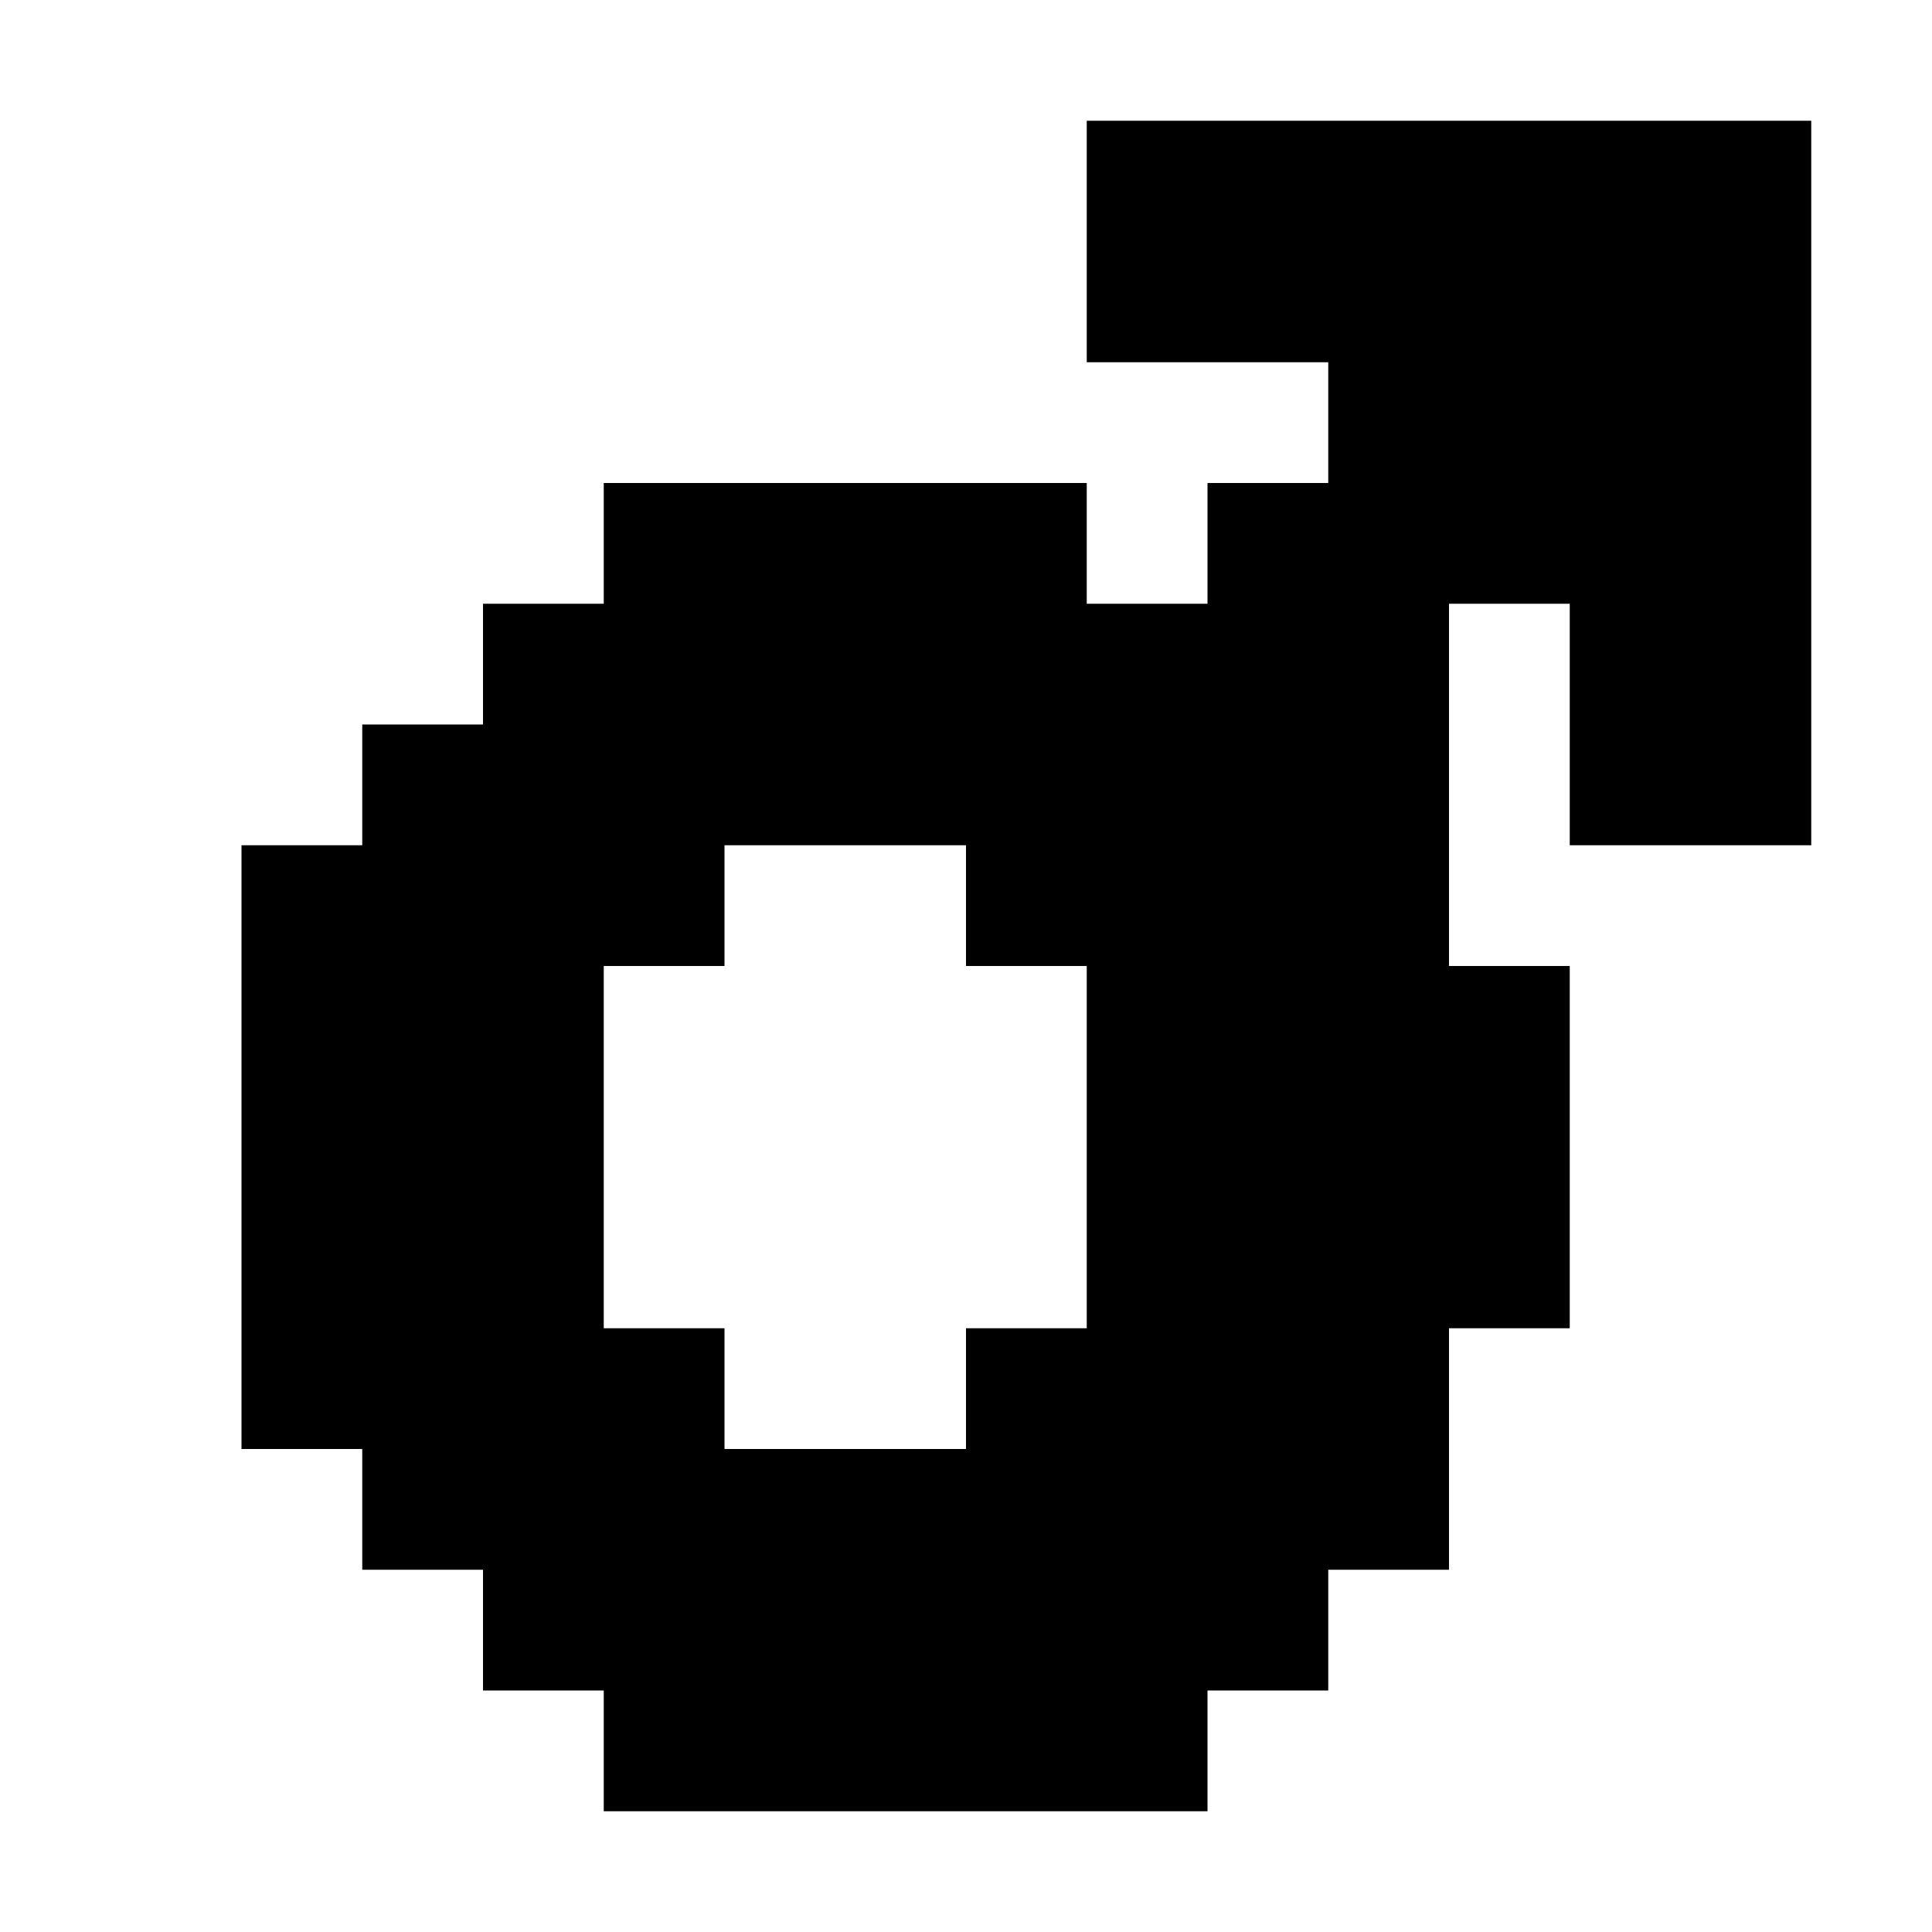
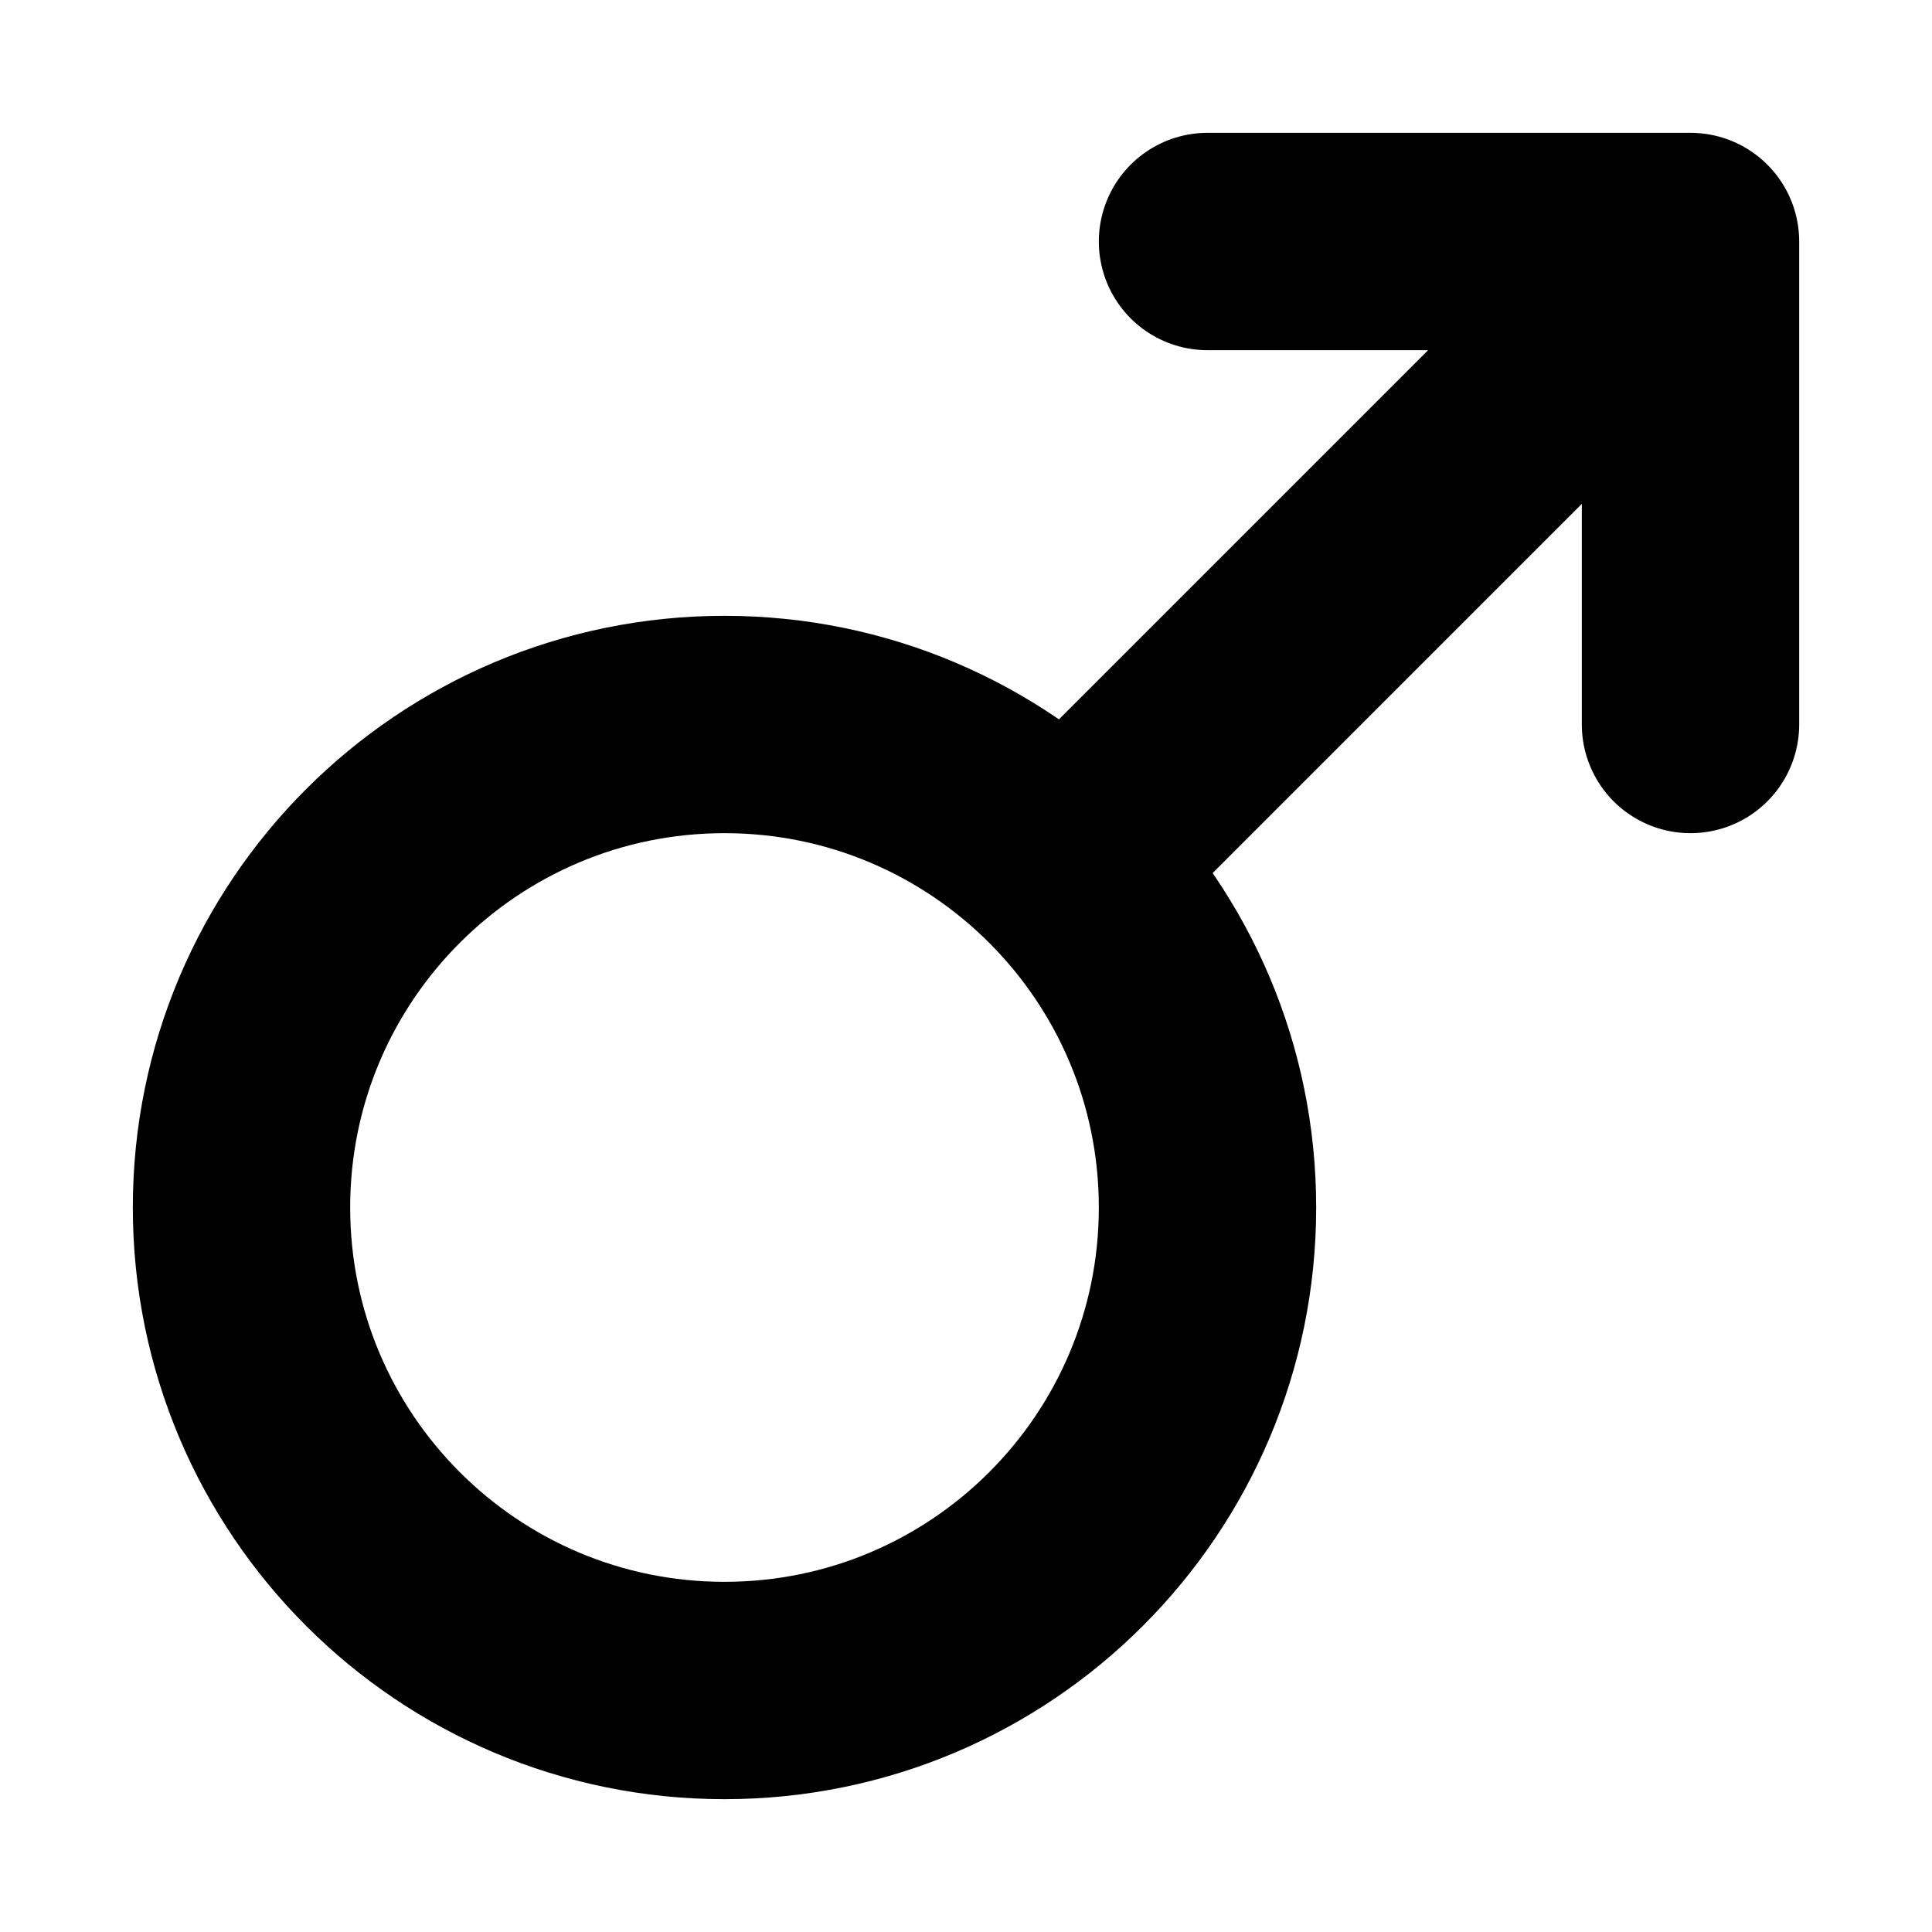
- <svg xmlns="http://www.w3.org/2000/svg" viewBox="0 0 16 16" width="16" height="16" fill="currentColor">
-   <path d="M9 1h6v1h-6zM9 2h6v1h-6zM11 3h4v1h-4zM5 4h4v1h-4zM10 4h5v1h-5zM4 5h8v1h-8zM13 5h2v1h-2zM3 6h9v1h-9zM13 6h2v1h-2zM2 7h4v1h-4zM8 7h4v1h-4zM2 8h3v1h-3zM9 8h4v1h-4zM2 9h3v1h-3zM9 9h4v1h-4zM2 10h3v1h-3zM9 10h4v1h-4zM2 11h4v1h-4zM8 11h4v1h-4zM3 12h9v1h-9zM4 13h7v1h-7zM5 14h5v1h-5z" />
+ <svg xmlns="http://www.w3.org/2000/svg" viewBox="0 0 16 16" fill="none" stroke="currentColor" stroke-width="1.8" stroke-linecap="round" stroke-linejoin="round">
+   <circle cx="6" cy="10" r="4" />
+   <path d="M8.9 7.1L14 2M10 2h4v4" />
</svg>
